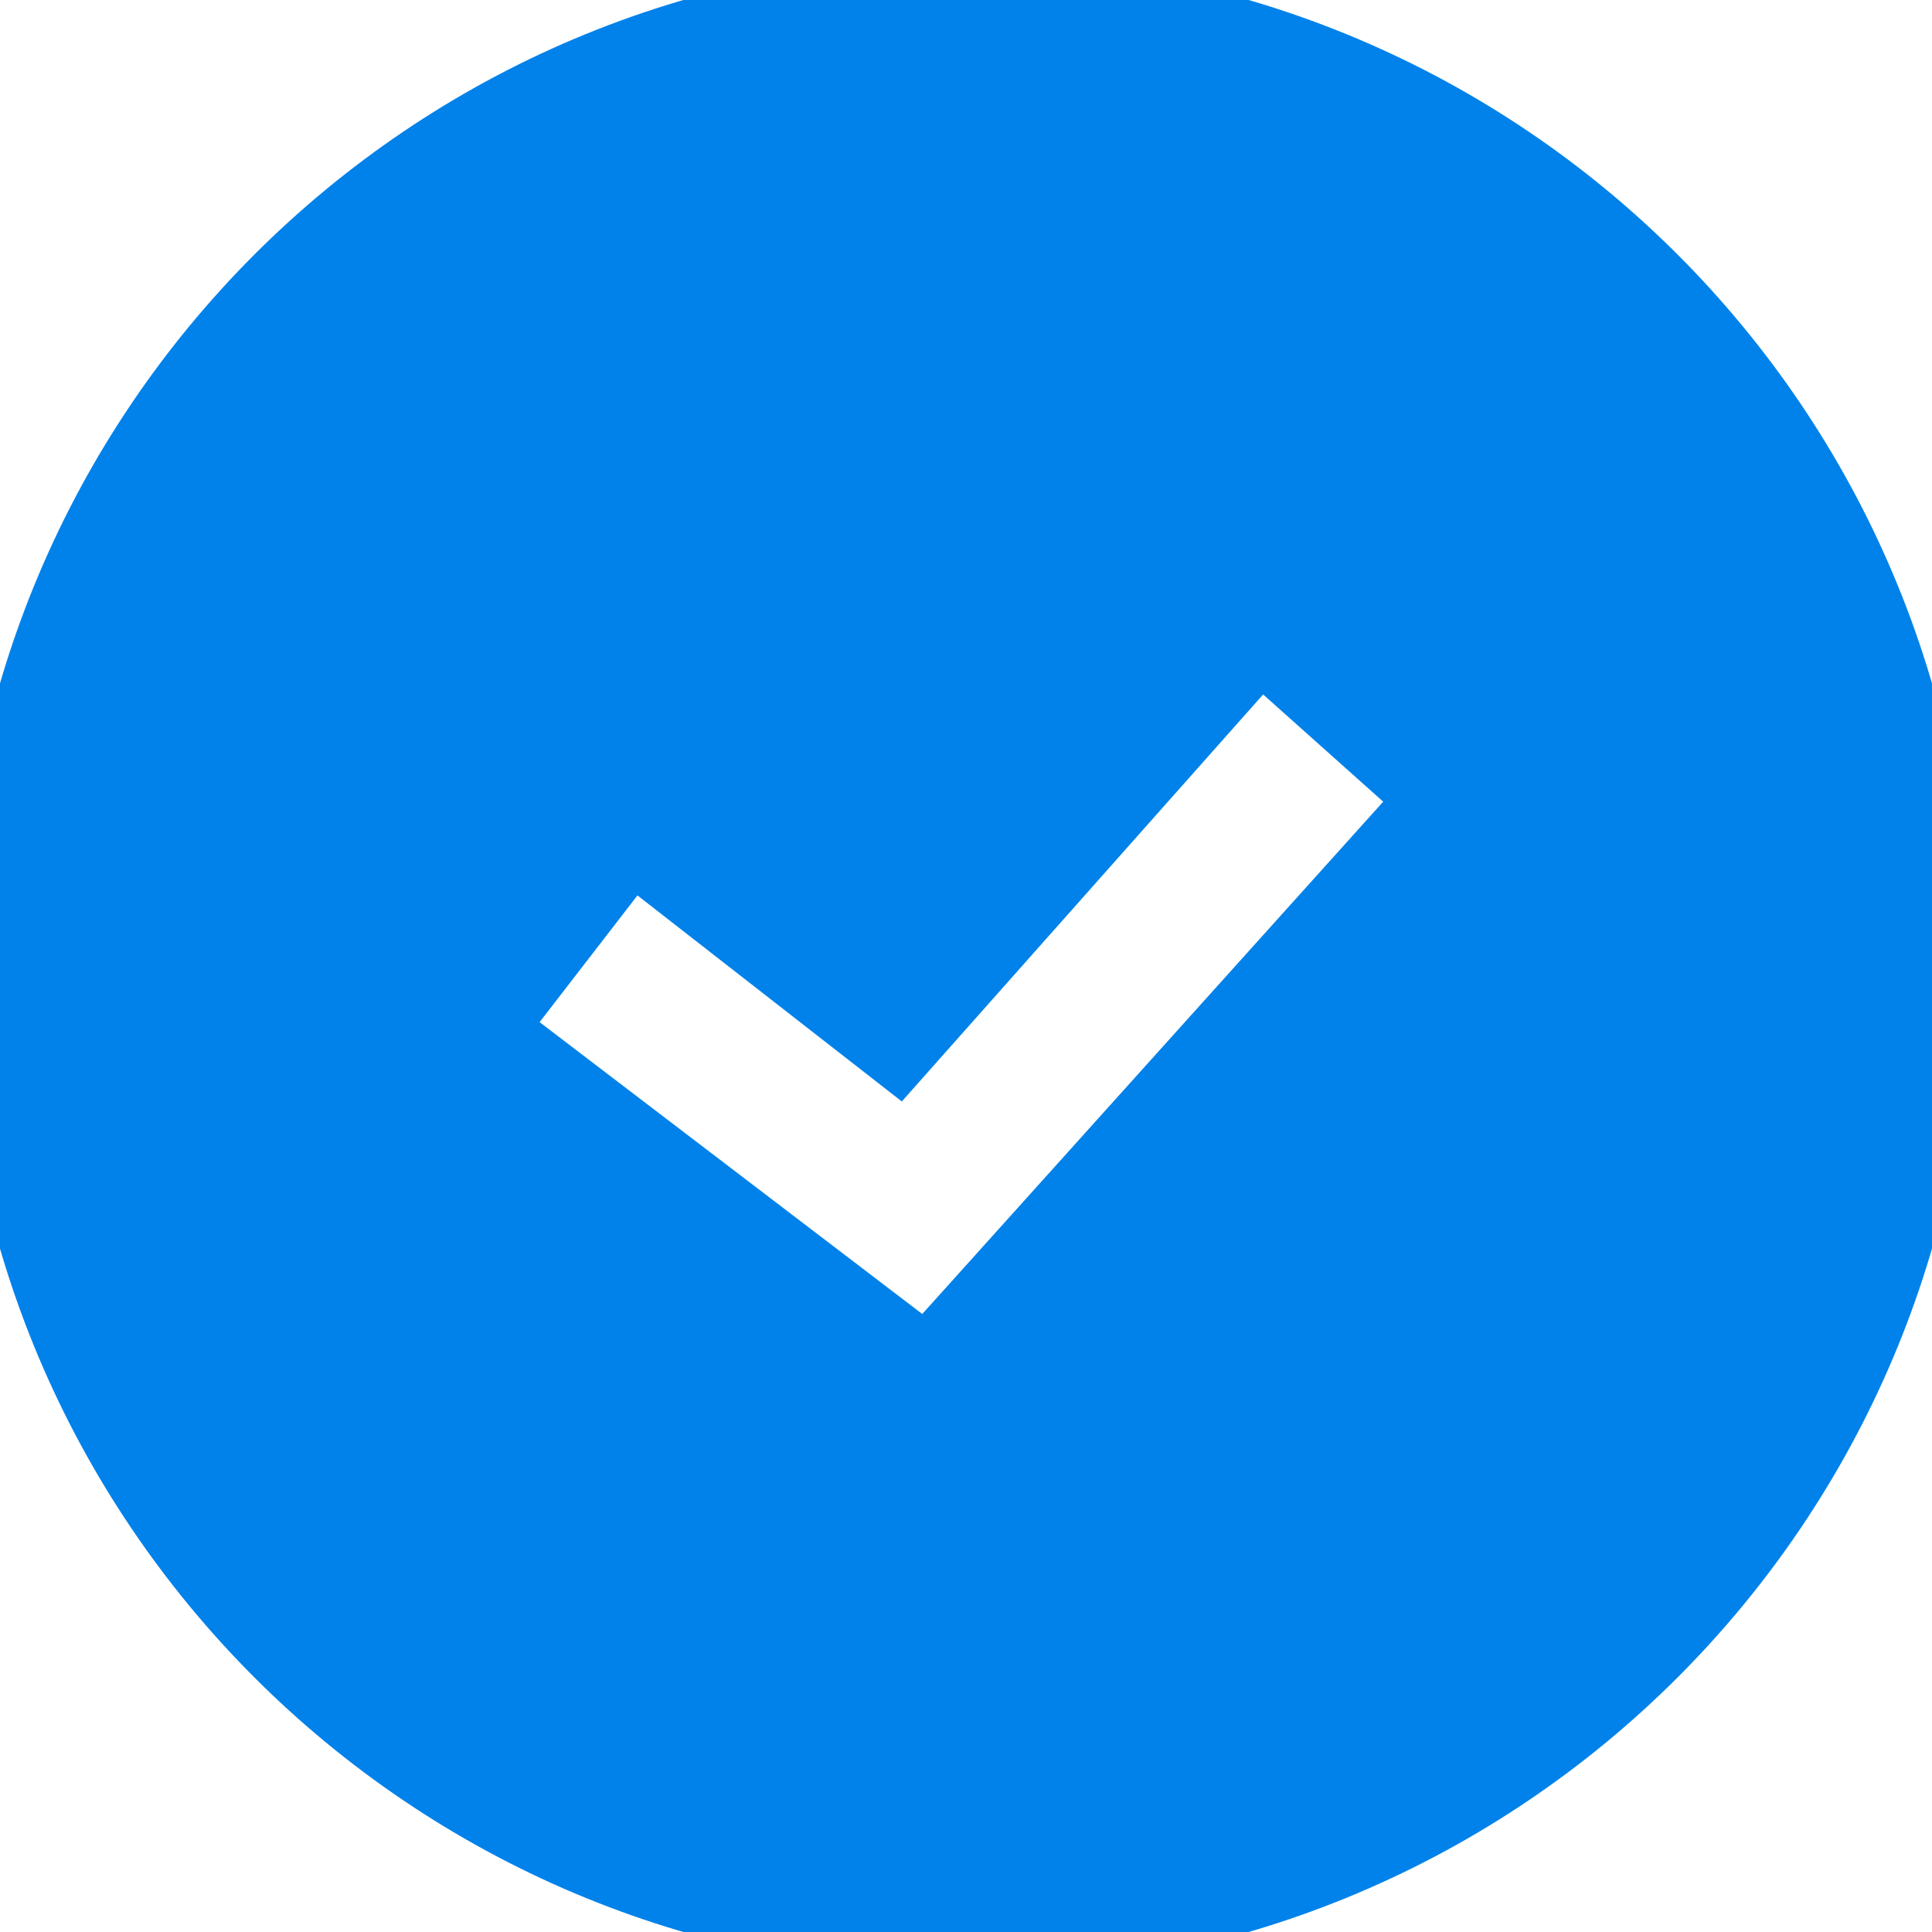
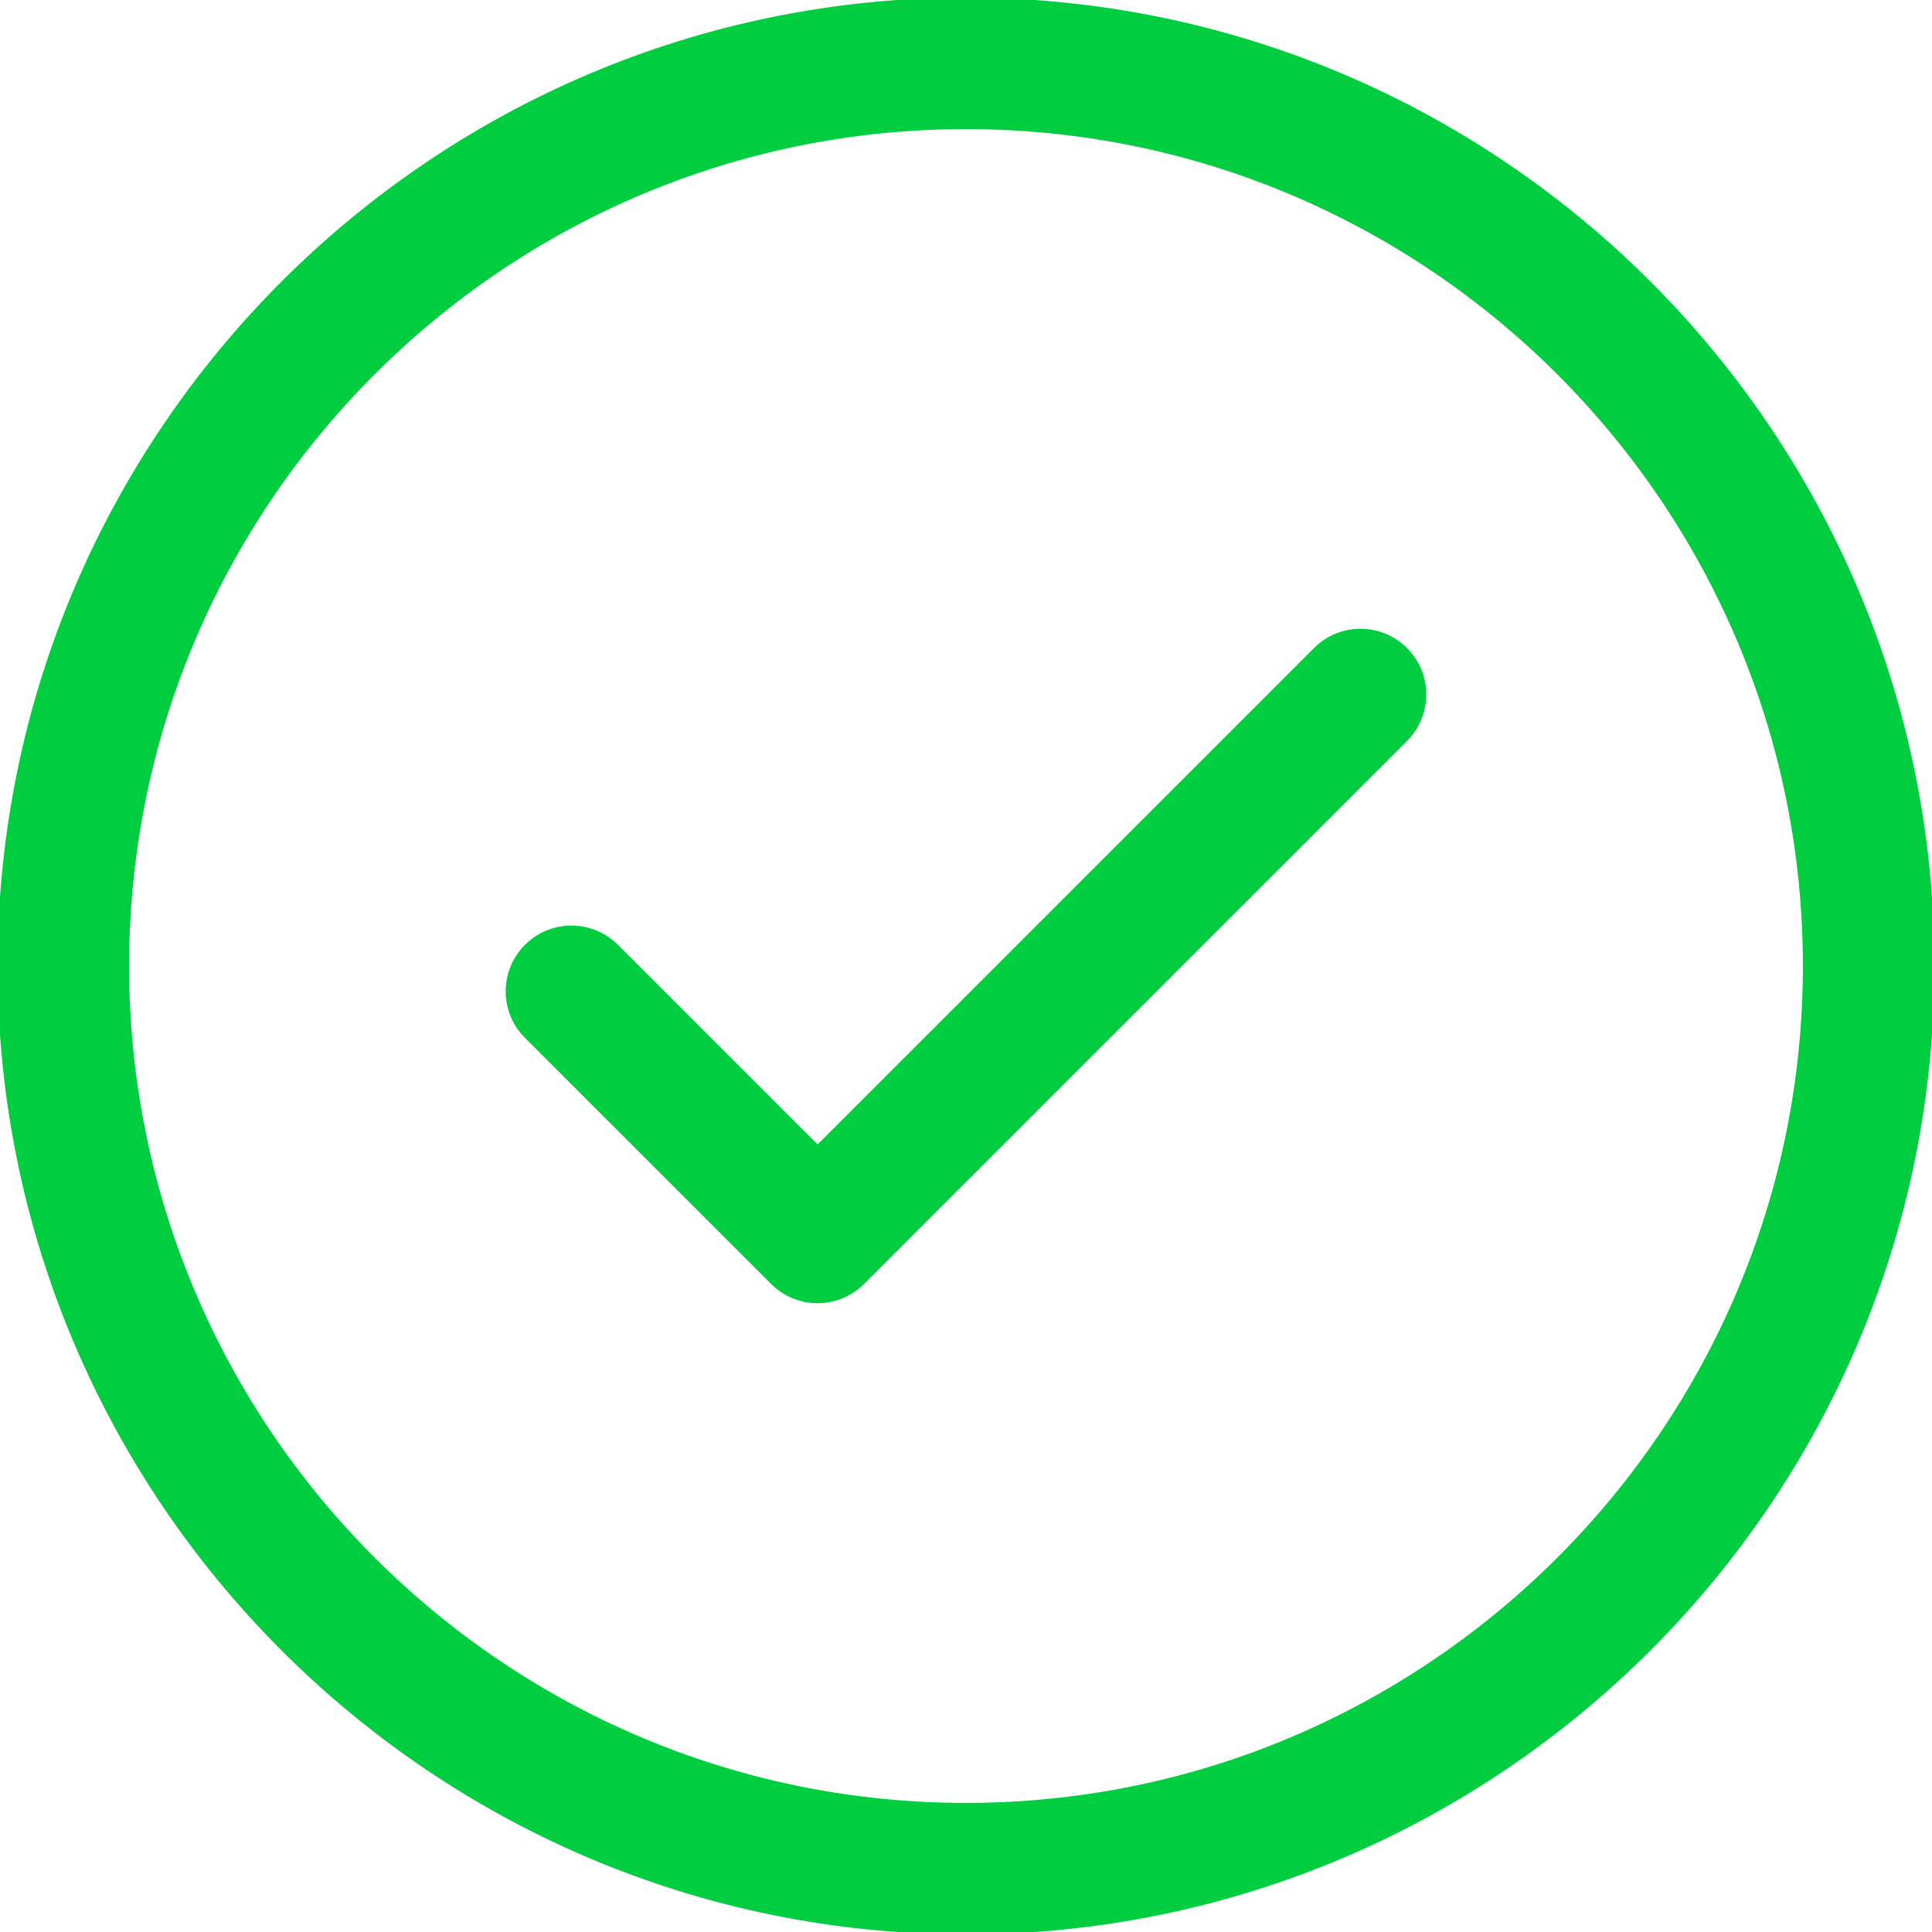
- <svg xmlns="http://www.w3.org/2000/svg" fill="#0082ea" viewBox="0 0 24 24" id="d9090658-f907-4d85-8bc1-743b70378e93" data-name="Livello 1" stroke="#0082ea">
+ <svg xmlns="http://www.w3.org/2000/svg" fill="#00ce40" version="1.1" id="Capa_1" viewBox="0 0 400 400" xml:space="preserve" stroke="#00ce40">
  <g id="SVGRepo_bgCarrier" stroke-width="0" />
  <g id="SVGRepo_tracerCarrier" stroke-linecap="round" stroke-linejoin="round" />
  <g id="SVGRepo_iconCarrier">
-     <path id="70fa6808-131f-4233-9c3a-fc089fd0c1c4" d="M12,0A12,12,0,1,0,24,12,12,12,0,0,0,12,0ZM11.52,17L6,12.79l1.83-2.37L11.14,13l4.51-5.08,2.24,2Z" />
+     <g>
+       <g>
+         <path d="M199.996,0C89.713,0,0,89.72,0,200s89.713,200,199.996,200S400,310.28,400,200S310.279,0,199.996,0z M199.996,373.77 C104.18,373.77,26.23,295.816,26.23,200c0-95.817,77.949-173.769,173.766-173.769c95.817,0,173.771,77.953,173.771,173.769 C373.768,295.816,295.812,373.77,199.996,373.77z" />
+         <path d="M272.406,134.526L169.275,237.652l-41.689-41.68c-5.123-5.117-13.422-5.12-18.545,0.003 c-5.125,5.125-5.125,13.425,0,18.548l50.963,50.955c2.561,2.558,5.916,3.838,9.271,3.838s6.719-1.28,9.279-3.842 c0.008-0.011,0.014-0.022,0.027-0.035L290.95,153.071c5.125-5.12,5.125-13.426,0-18.546 C285.828,129.402,277.523,129.402,272.406,134.526z" />
+       </g>
+     </g>
  </g>
</svg>
